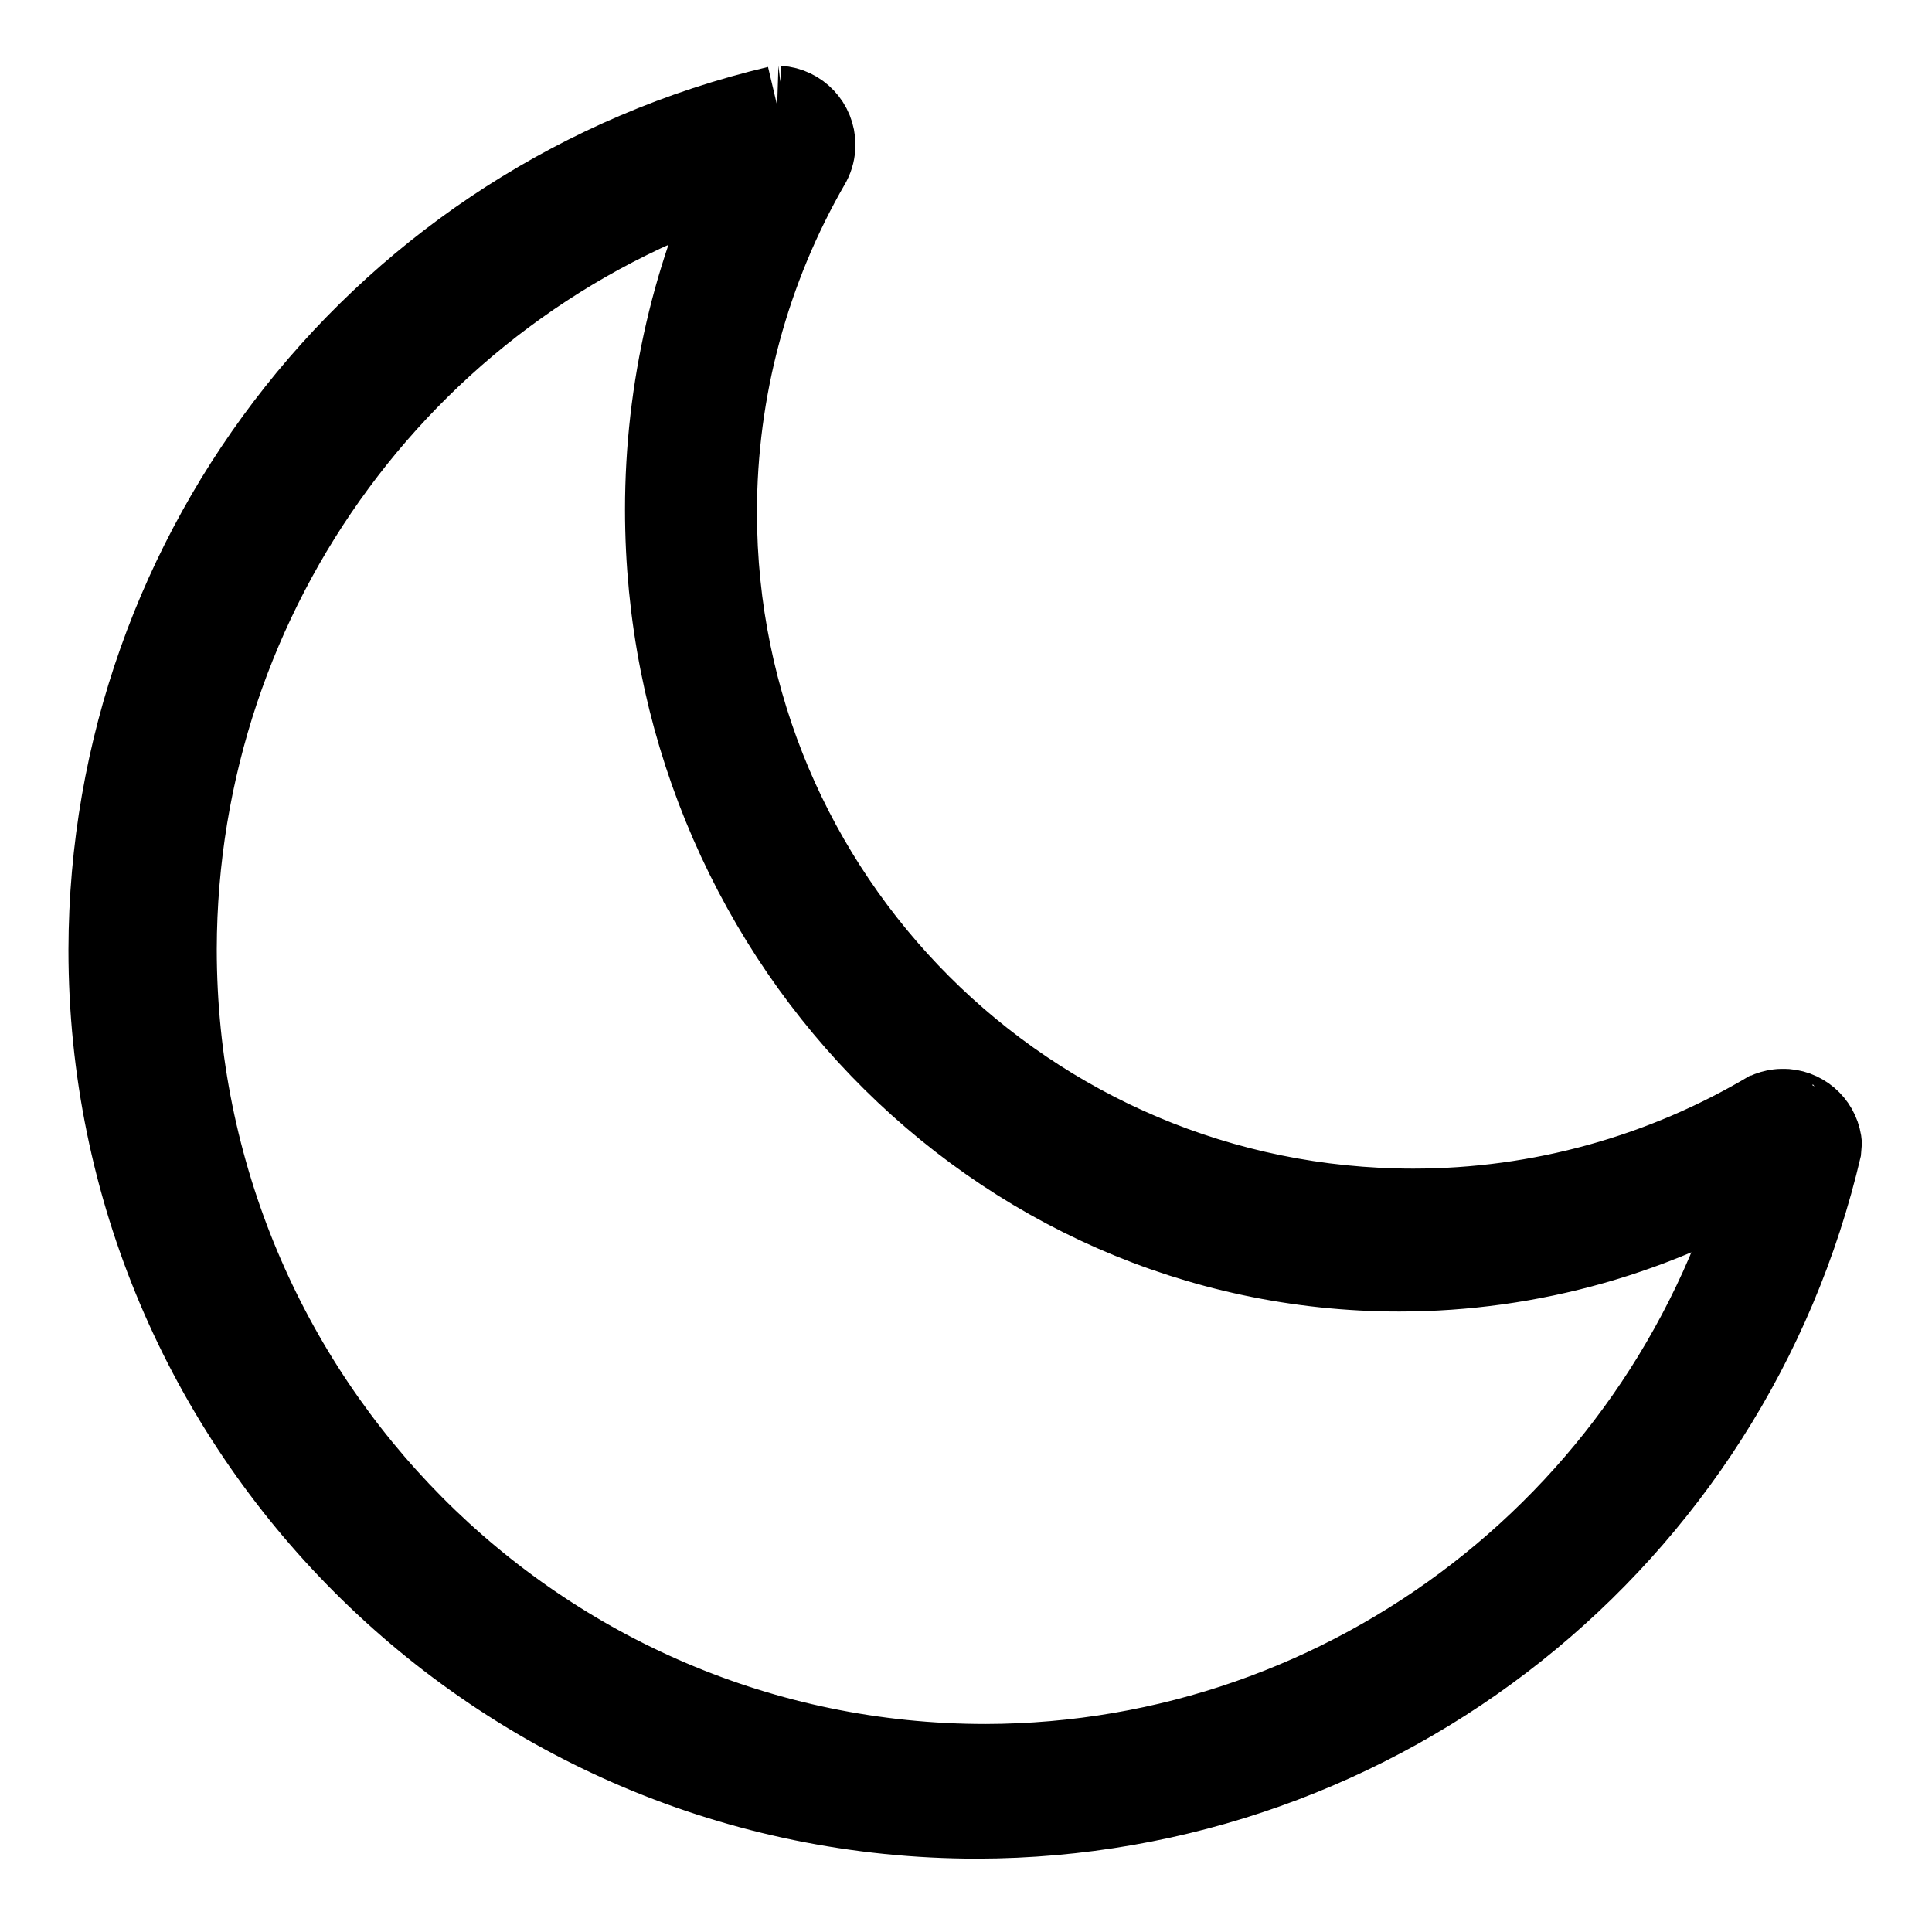
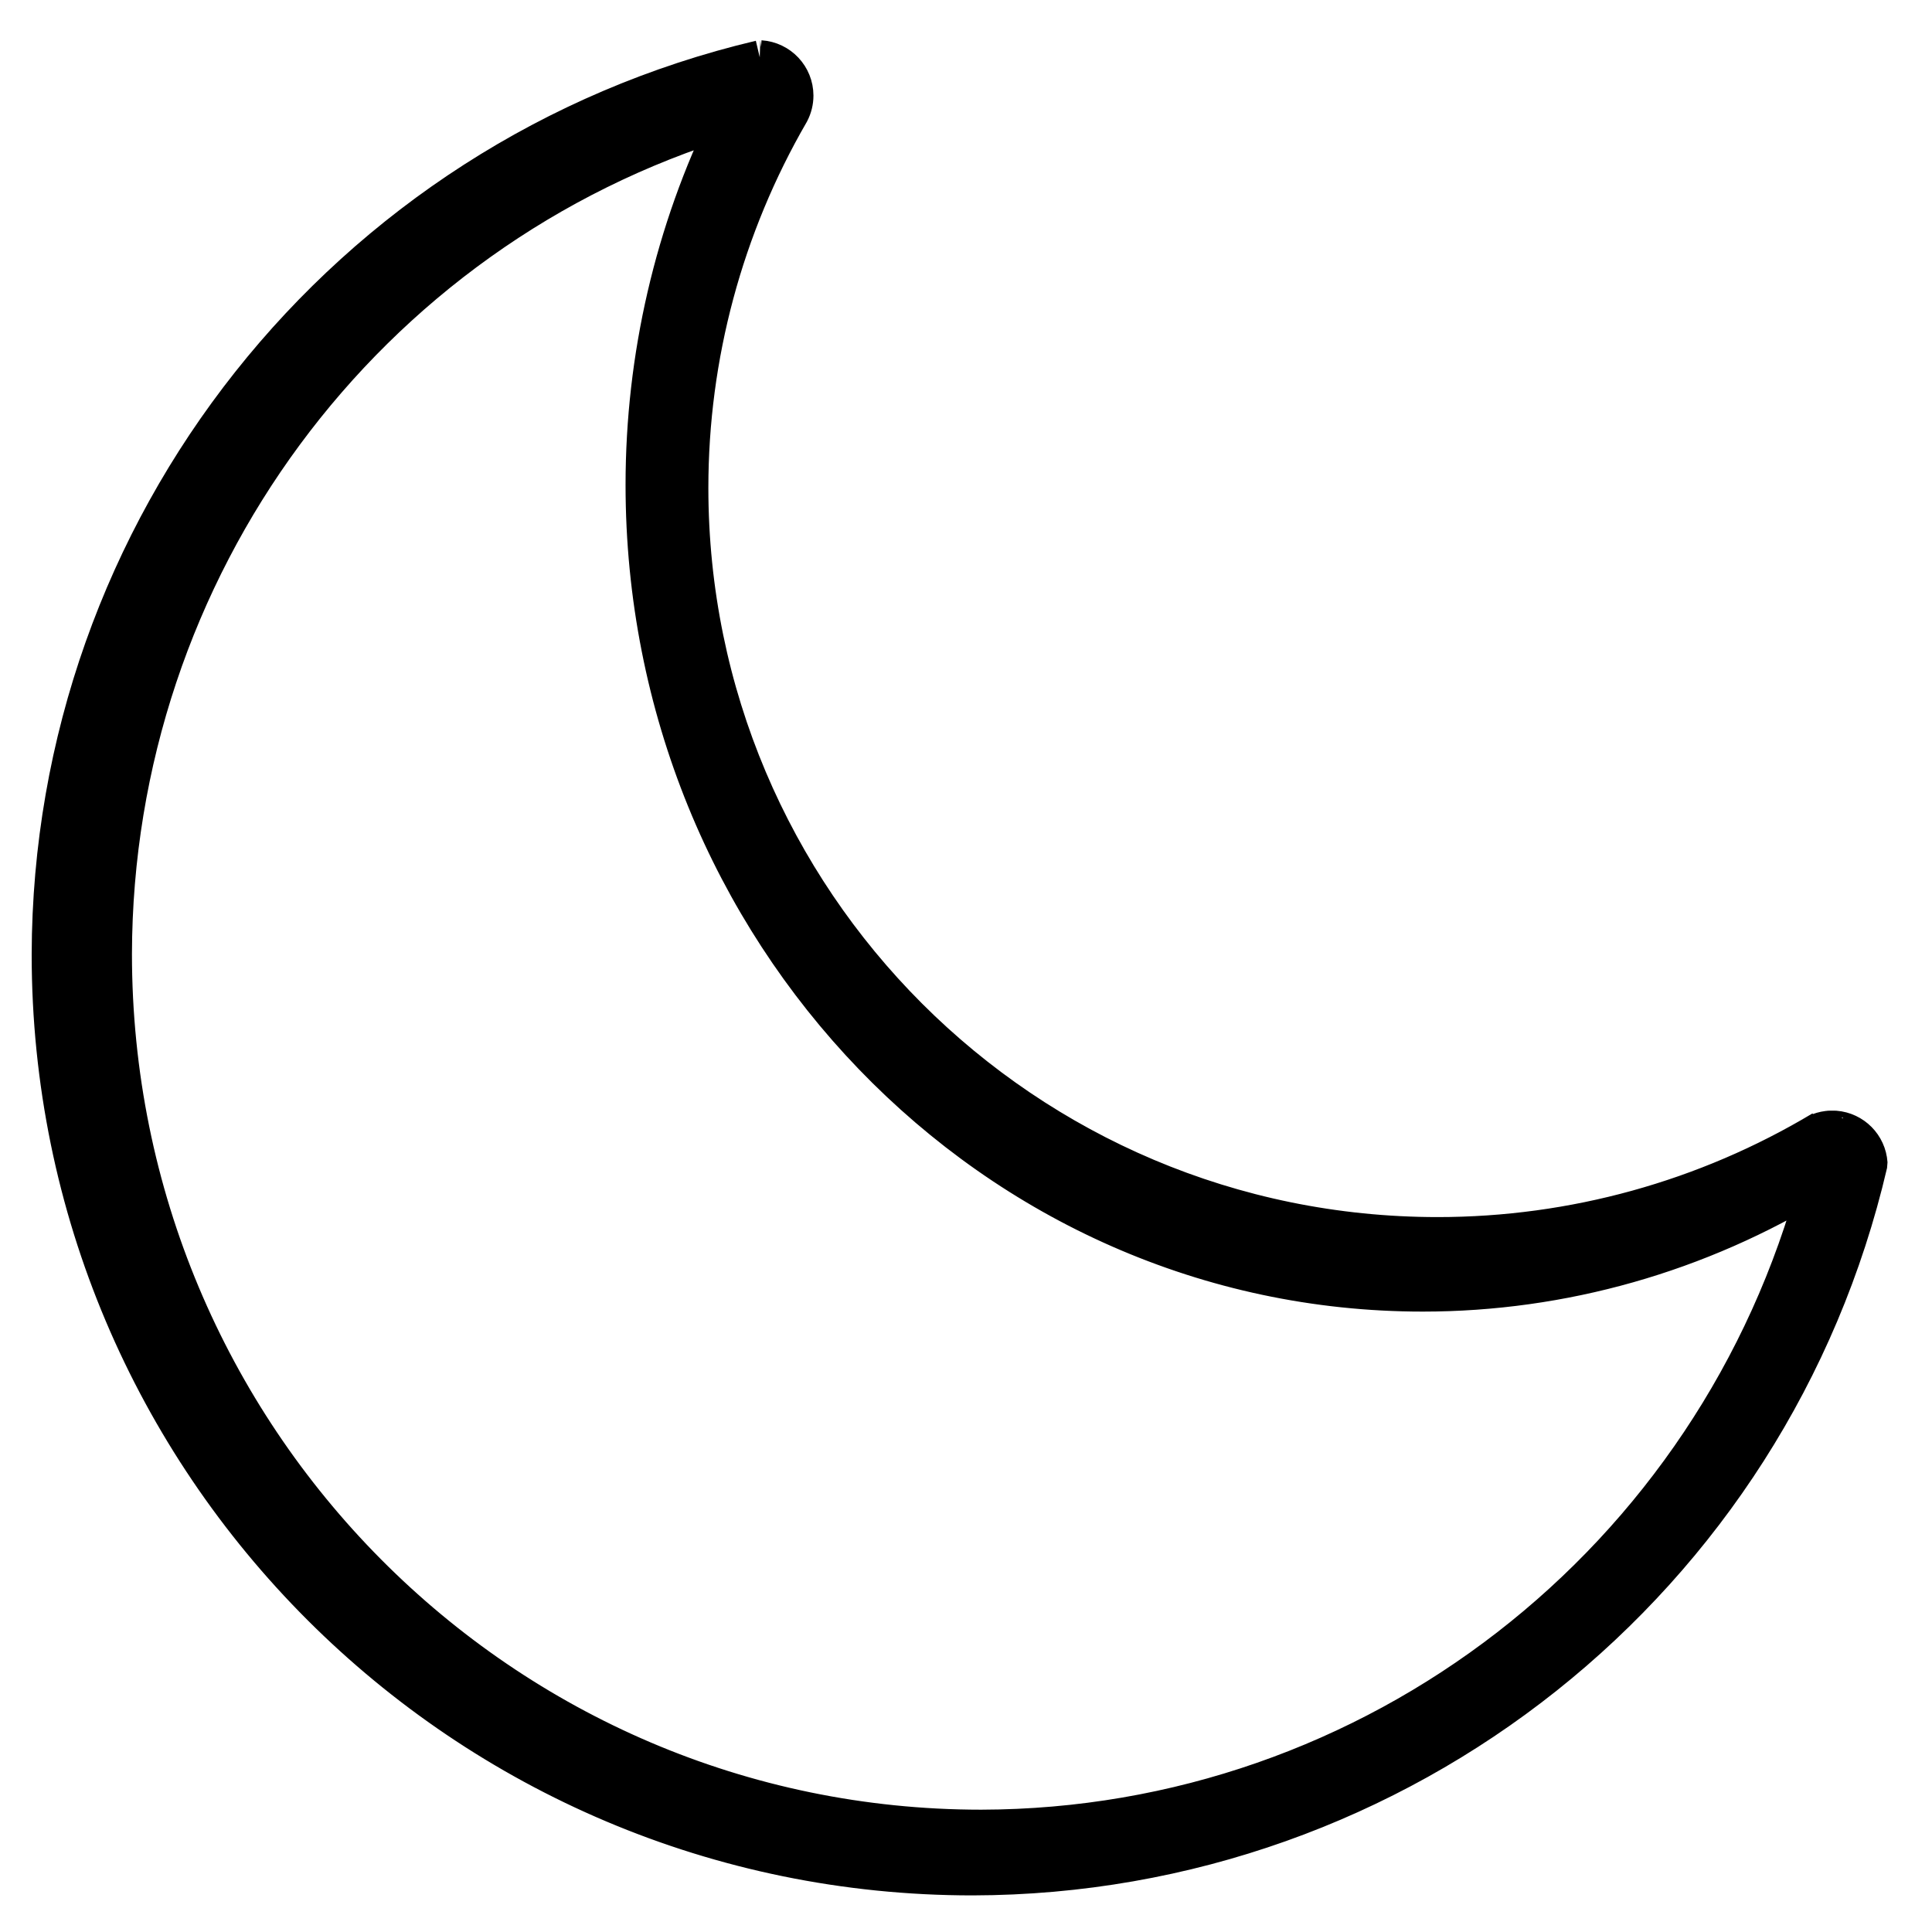
<svg xmlns="http://www.w3.org/2000/svg" height="128" width="128" xml:space="preserve" y="0" x="0" id="Layer_1" version="1.1" viewBox="-45.101 -44.95 319.481 319.481">
  <defs id="defs1" />
  <style id="style1855" type="text/css">.st1{fill-rule:evenodd;clip-rule:evenodd;fill:#f90}</style>
-   <path id="path2" style="display:inline;fill:#000000;stroke:#000000;stroke-width:14.976;stroke-linecap:round;stroke-linejoin:bevel;stroke-miterlimit:4.1;stroke-dasharray:none;stroke-opacity:1;paint-order:markers fill stroke" d="M 83.626,-26.594 A 142.813,142.813 0 0 0 -26.295,112.1 142.813,142.813 0 0 0 116.52,254.915 142.813,142.813 0 0 0 255.328,144.497 5.601,5.601 0 0 0 250.181,139.293 h -0.84 a 5.601,5.601 0 0 0 -0.26,0.026 c -0.005,-0.009 -0.011,-0.017 -0.018,-0.026 h -0.01 c 0.007,0.009 0.014,0.017 0.022,0.026 a 5.601,5.601 0 0 0 -1.76,0.515 116.02,116.02 0 0 0 0.911,-0.541 116.02,116.02 0 0 1 -59.621,16.491 116.02,116.02 0 0 1 -116.022,-116.018 116.02,116.02 0 0 1 15.629,-58.152 116.02,116.02 0 0 1 0.018,-0.035 5.601,5.601 0 0 0 0.638,-2.595 5.601,5.601 0 0 0 -5.243,-5.578 z m -4.711,9.035 A 120.556,125.13 0 0 0 65.74,39.313 120.556,125.13 0 0 0 186.302,164.441 a 120.556,125.13 0 0 0 61.337,-17.406 120.556,125.13 0 0 1 -0.334,0.202 5.819,6.04 0 0 1 0.321,-0.145 A 134.609,135.623 0 0 1 117.862,247.622 134.609,135.623 0 0 1 -16.745,111.999 134.609,135.623 0 0 1 78.915,-17.559 Z" />
+   <path id="path2" style="display:inline;fill:#000000;stroke:#000000;stroke-width:6.392;stroke-linecap:round;stroke-linejoin:bevel;stroke-miterlimit:4.1;stroke-dasharray:none;stroke-opacity:1;paint-order:markers fill stroke" d="M 80.623,-35.097 A 152.386,152.386 0 0 0 -36.667,112.894 152.386,152.386 0 0 0 115.722,265.282 152.386,152.386 0 0 0 263.834,147.463 a 5.976,5.976 0 0 0 -5.492,-5.553 h -0.896 a 5.976,5.976 0 0 0 -0.277,0.028 c -0.005,-0.009 -0.012,-0.018 -0.019,-0.028 h -0.011 c 0.007,0.009 0.015,0.018 0.024,0.028 a 5.976,5.976 0 0 0 -1.877,0.549 123.797,123.797 0 0 0 0.972,-0.577 123.797,123.797 0 0 1 -63.618,17.596 A 123.797,123.797 0 0 1 68.84,35.712 123.797,123.797 0 0 1 85.517,-26.338 a 123.797,123.797 0 0 1 0.019,-0.038 5.976,5.976 0 0 0 0.681,-2.769 5.976,5.976 0 0 0 -5.595,-5.952 z m -5.027,9.641 a 128.637,133.517 0 0 0 -14.057,60.684 128.637,133.517 0 0 0 128.643,133.515 128.637,133.517 0 0 0 65.448,-18.573 128.637,133.517 0 0 1 -0.357,0.216 6.21,6.445 0 0 1 0.343,-0.155 A 143.632,144.714 0 0 1 117.153,257.5 143.632,144.714 0 0 1 -26.477,112.786 143.632,144.714 0 0 1 75.596,-25.456 Z" />
</svg>
